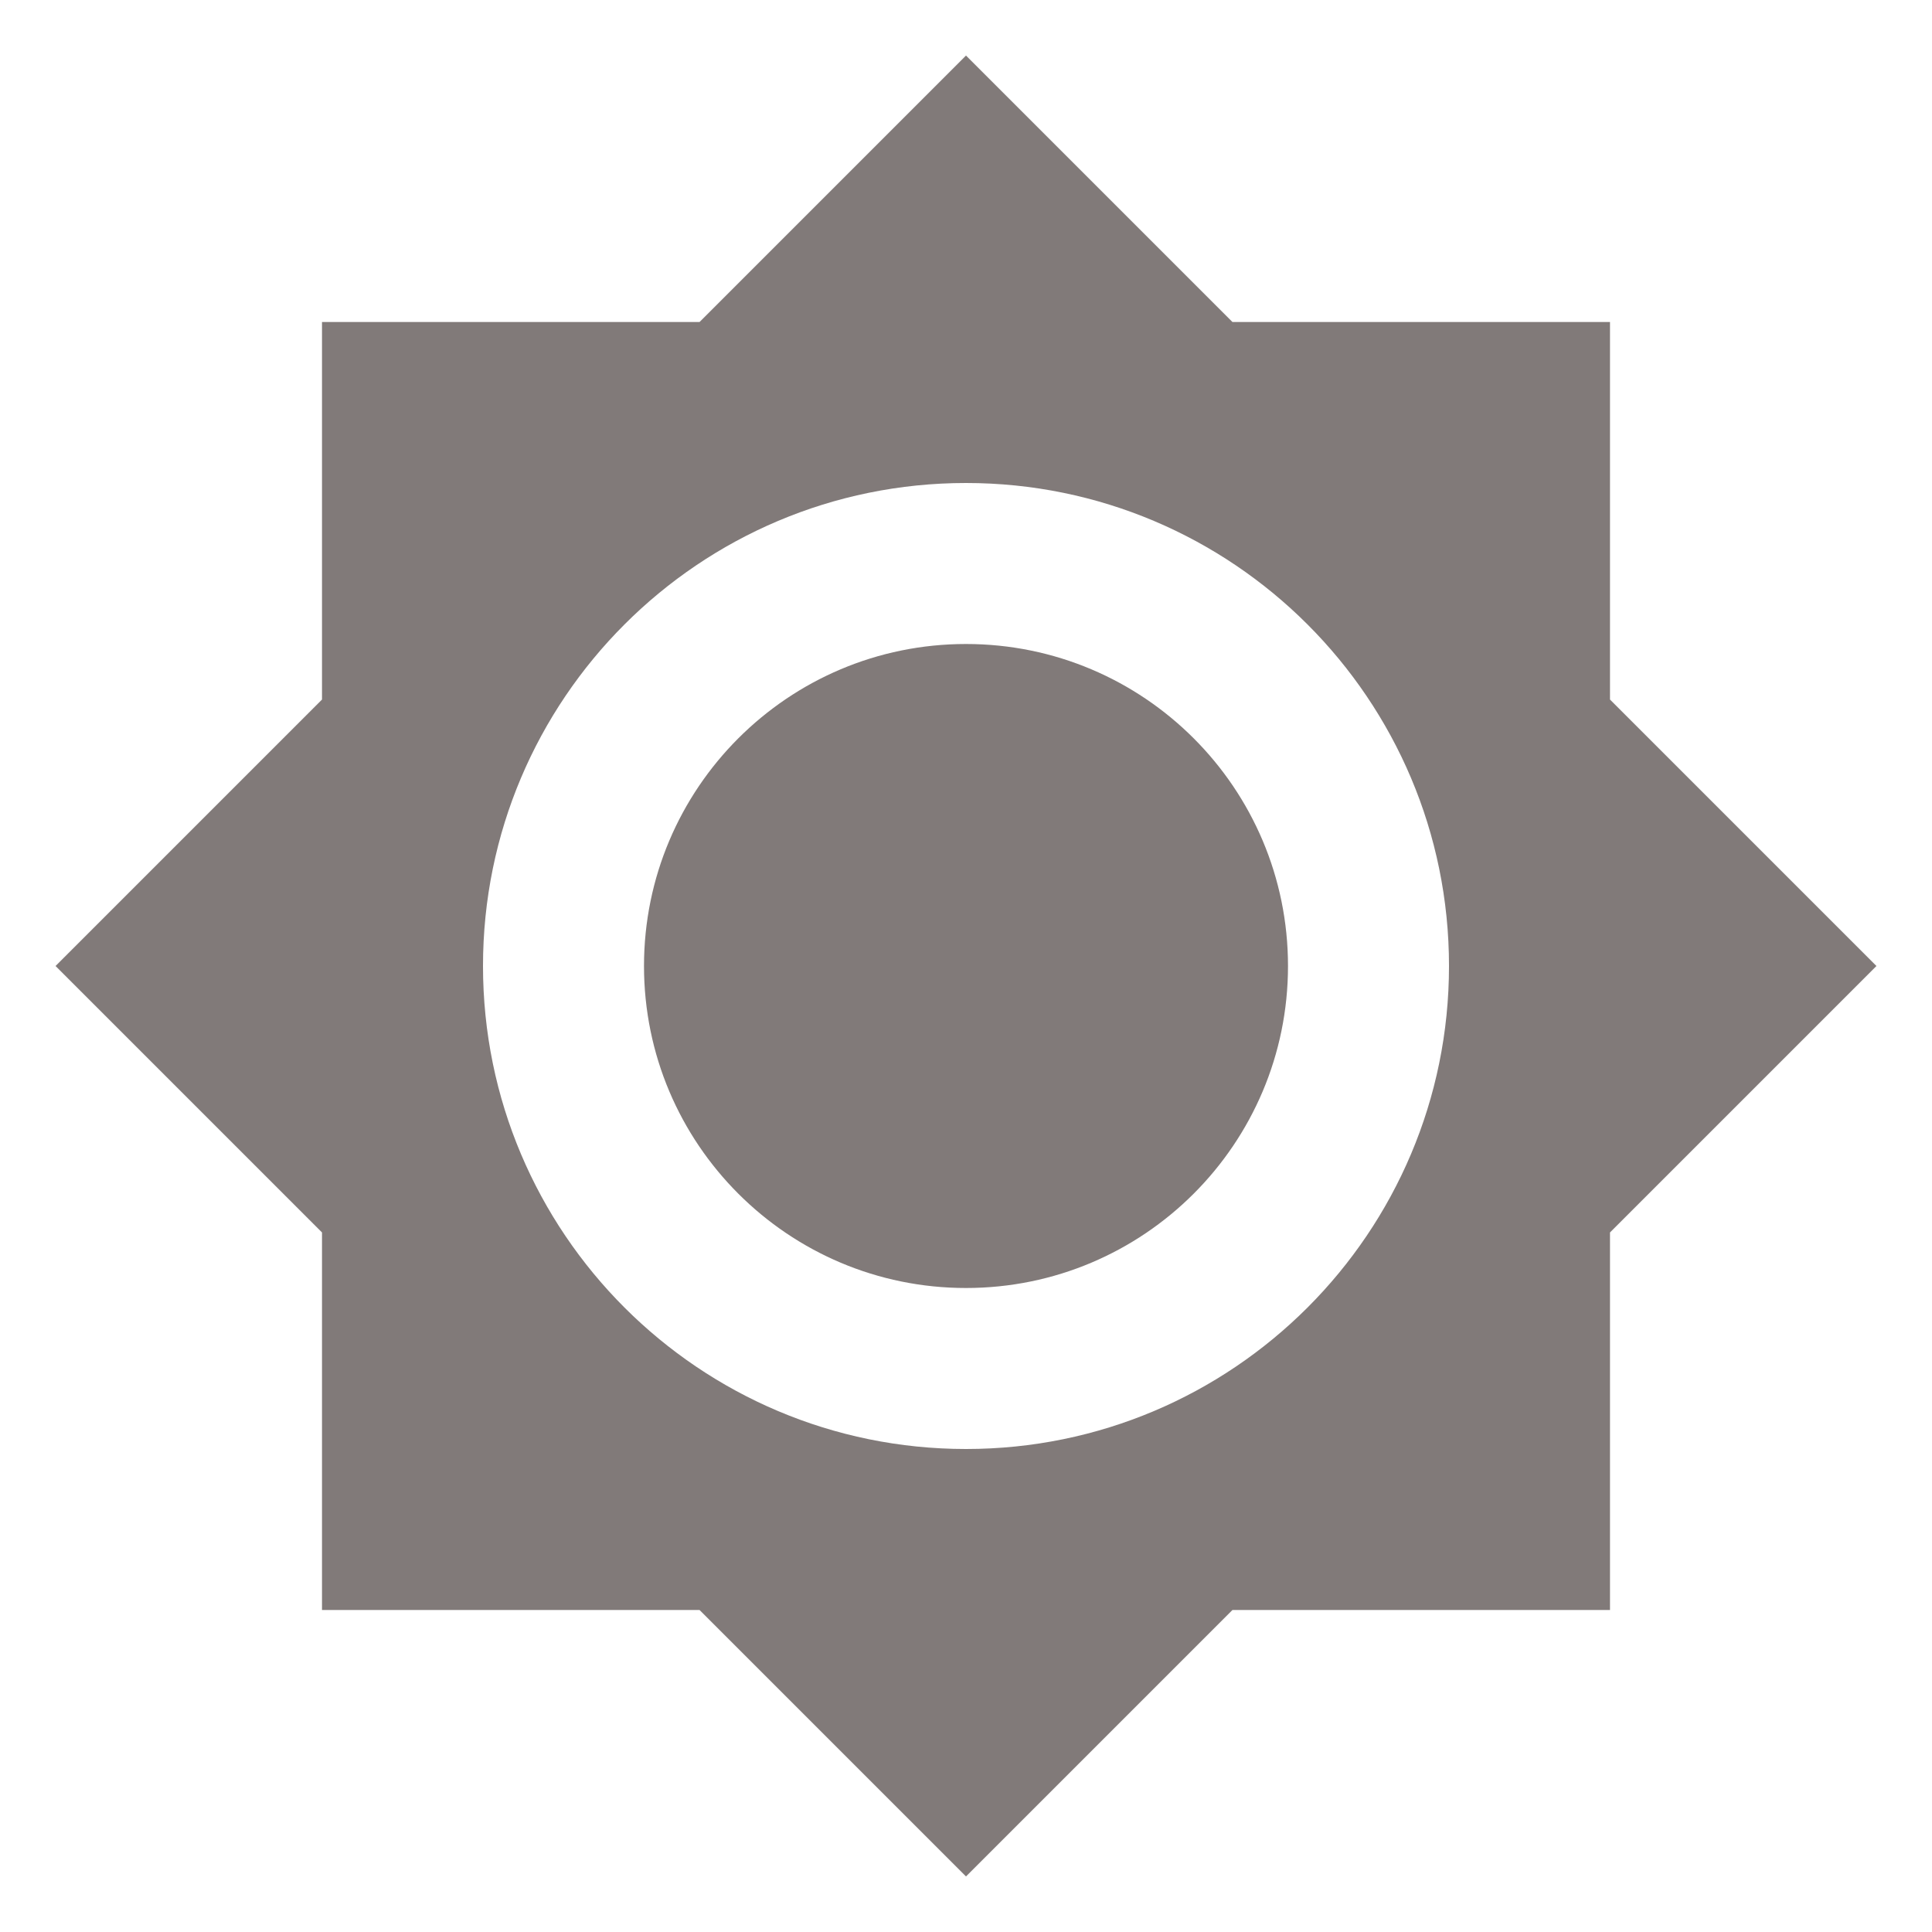
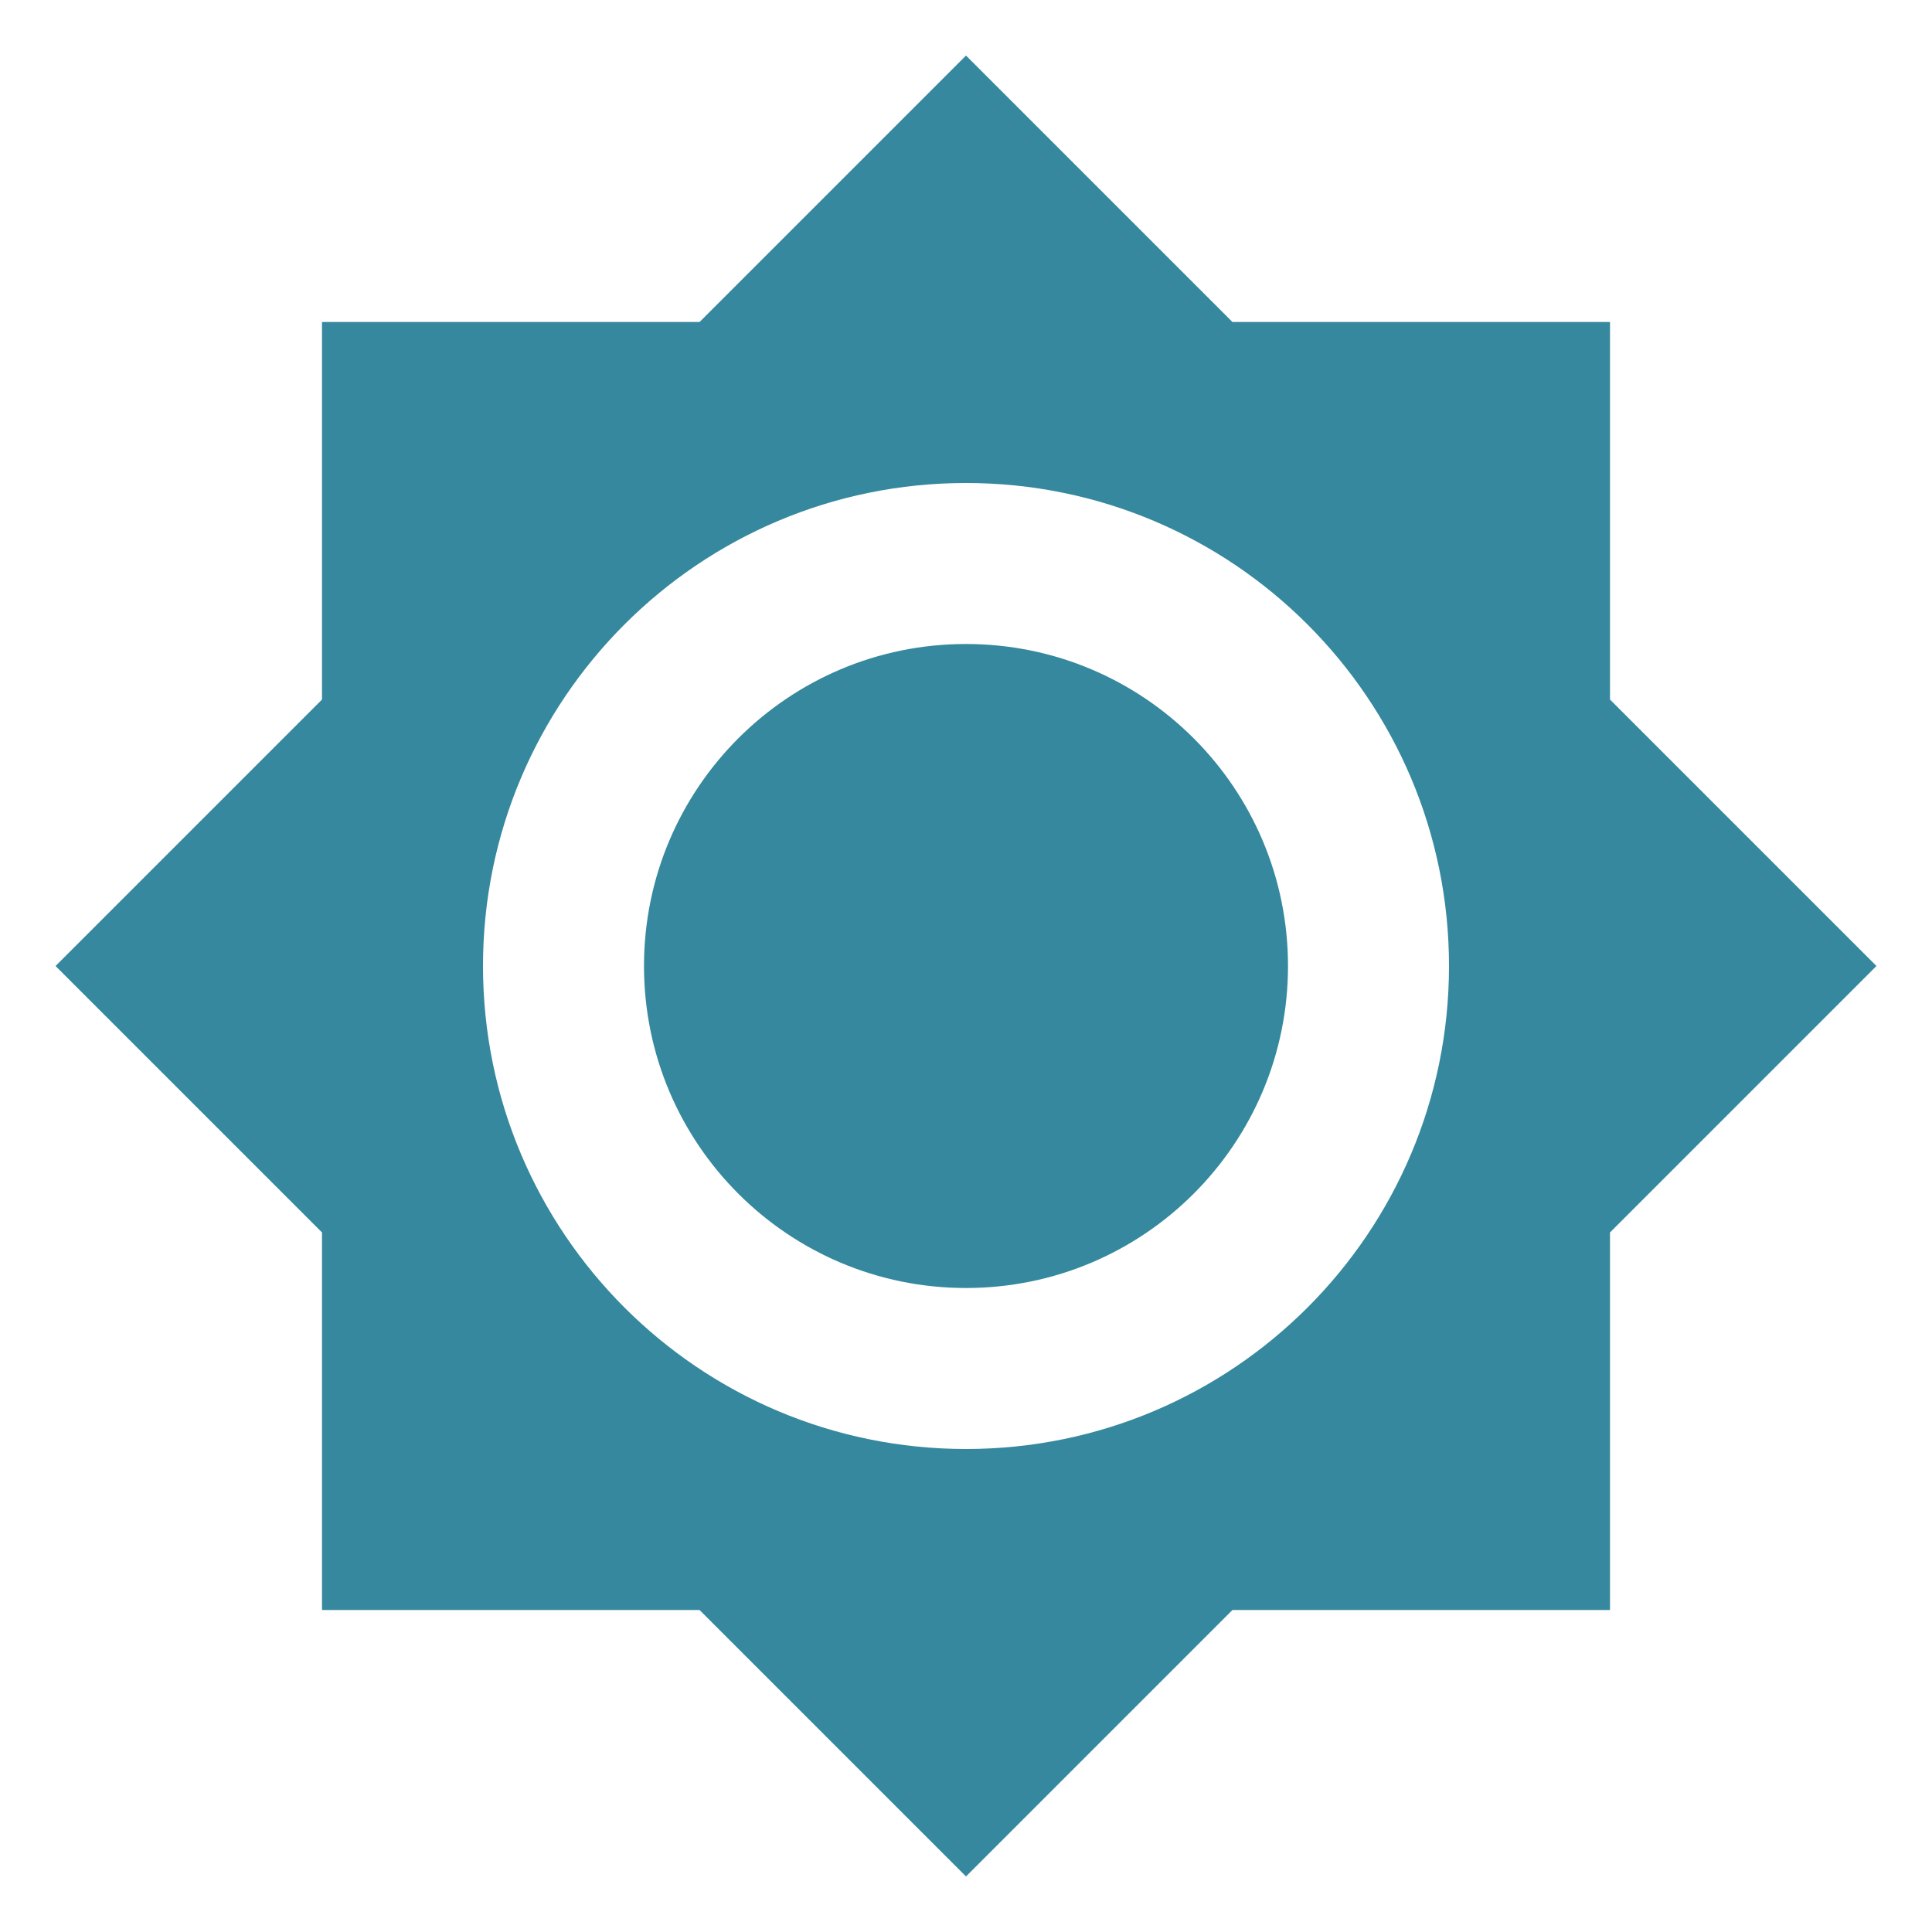
<svg xmlns="http://www.w3.org/2000/svg" viewBox="0 0 24 24">
-   <path d="M12,8A4,4 0 0,0 8,12A4,4 0 0,0 12,16A4,4 0 0,0 16,12A4,4 0 0,0 12,8M12,18A6,6 0 0,1 6,12A6,6 0 0,1 12,6A6,6 0 0,1 18,12A6,6 0 0,1 12,18M20,8.69V4H15.31L12,0.69L8.69,4H4V8.69L0.69,12L4,15.31V20H8.69L12,23.31L15.31,20H20V15.31L23.31,12L20,8.69Z" fill="#817A79" />
+   <path d="M12,8A4,4 0 0,0 8,12A4,4 0 0,0 12,16A4,4 0 0,0 16,12A4,4 0 0,0 12,8M12,18A6,6 0 0,1 6,12A6,6 0 0,1 12,6A6,6 0 0,1 18,12A6,6 0 0,1 12,18M20,8.69V4H15.31L12,0.69L8.69,4H4V8.69L0.69,12L4,15.31V20H8.69L12,23.31L15.31,20H20V15.31L23.31,12L20,8.69Z" fill="#35889D" />
</svg>
